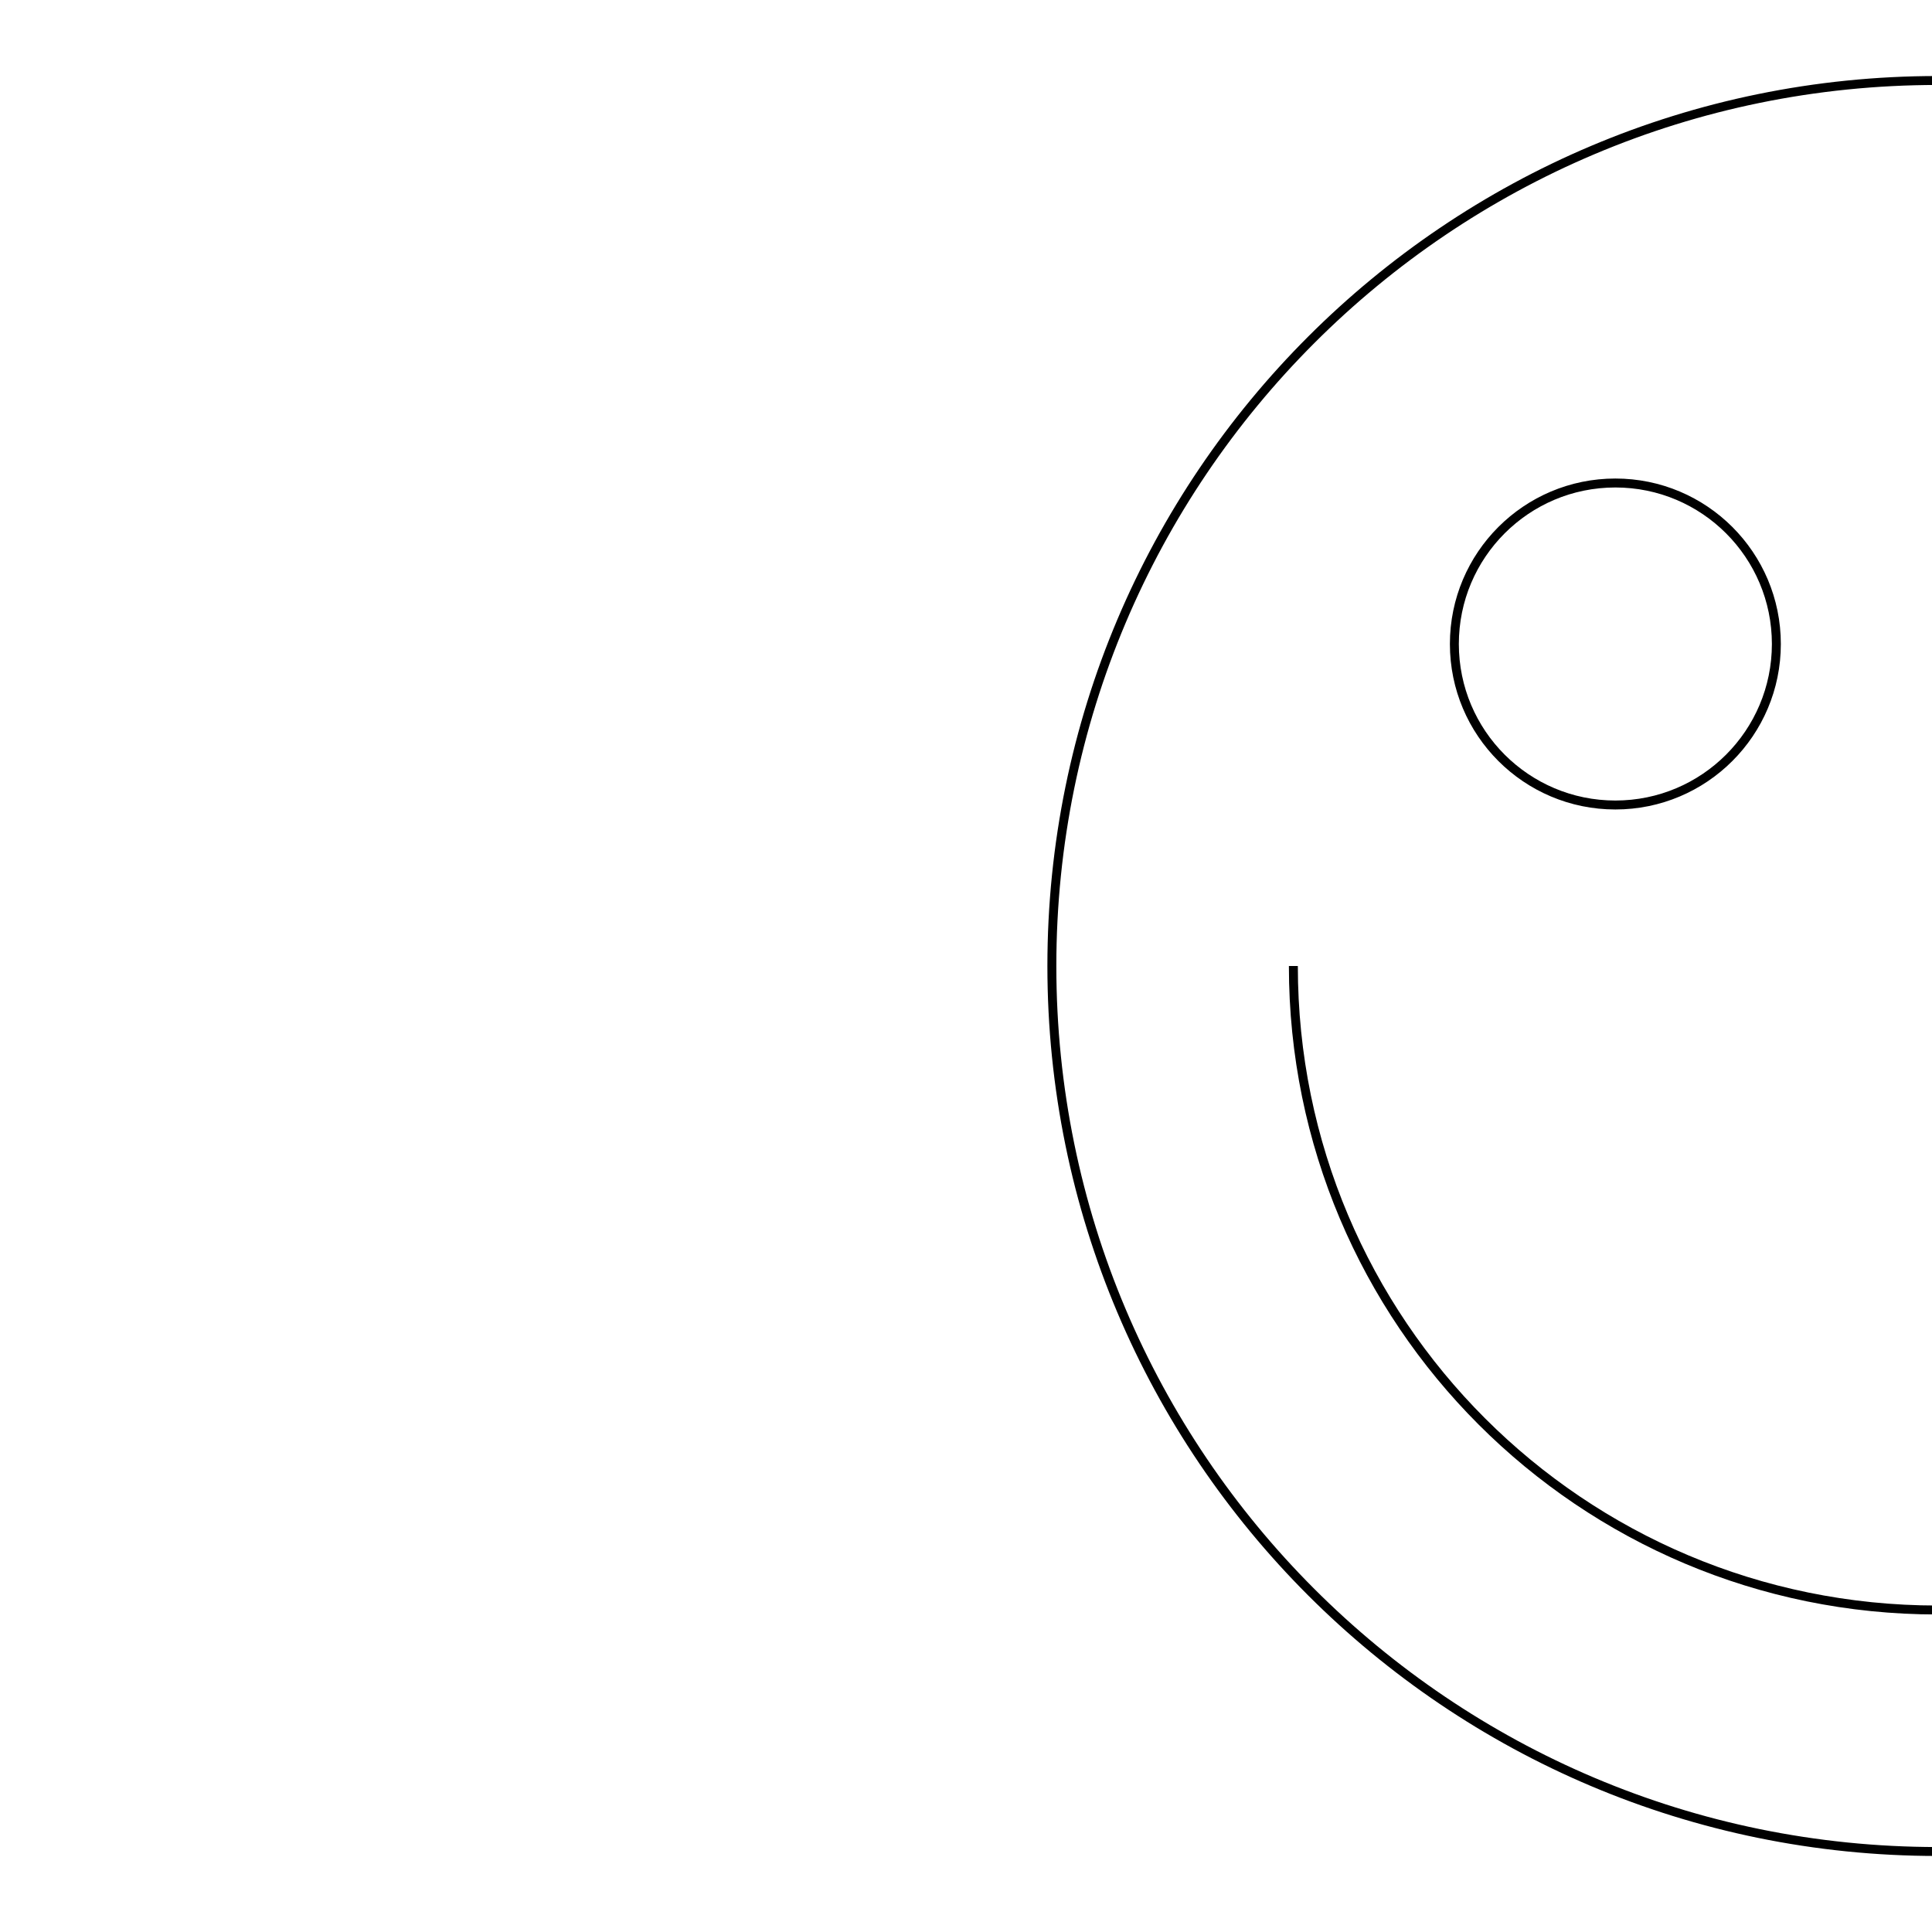
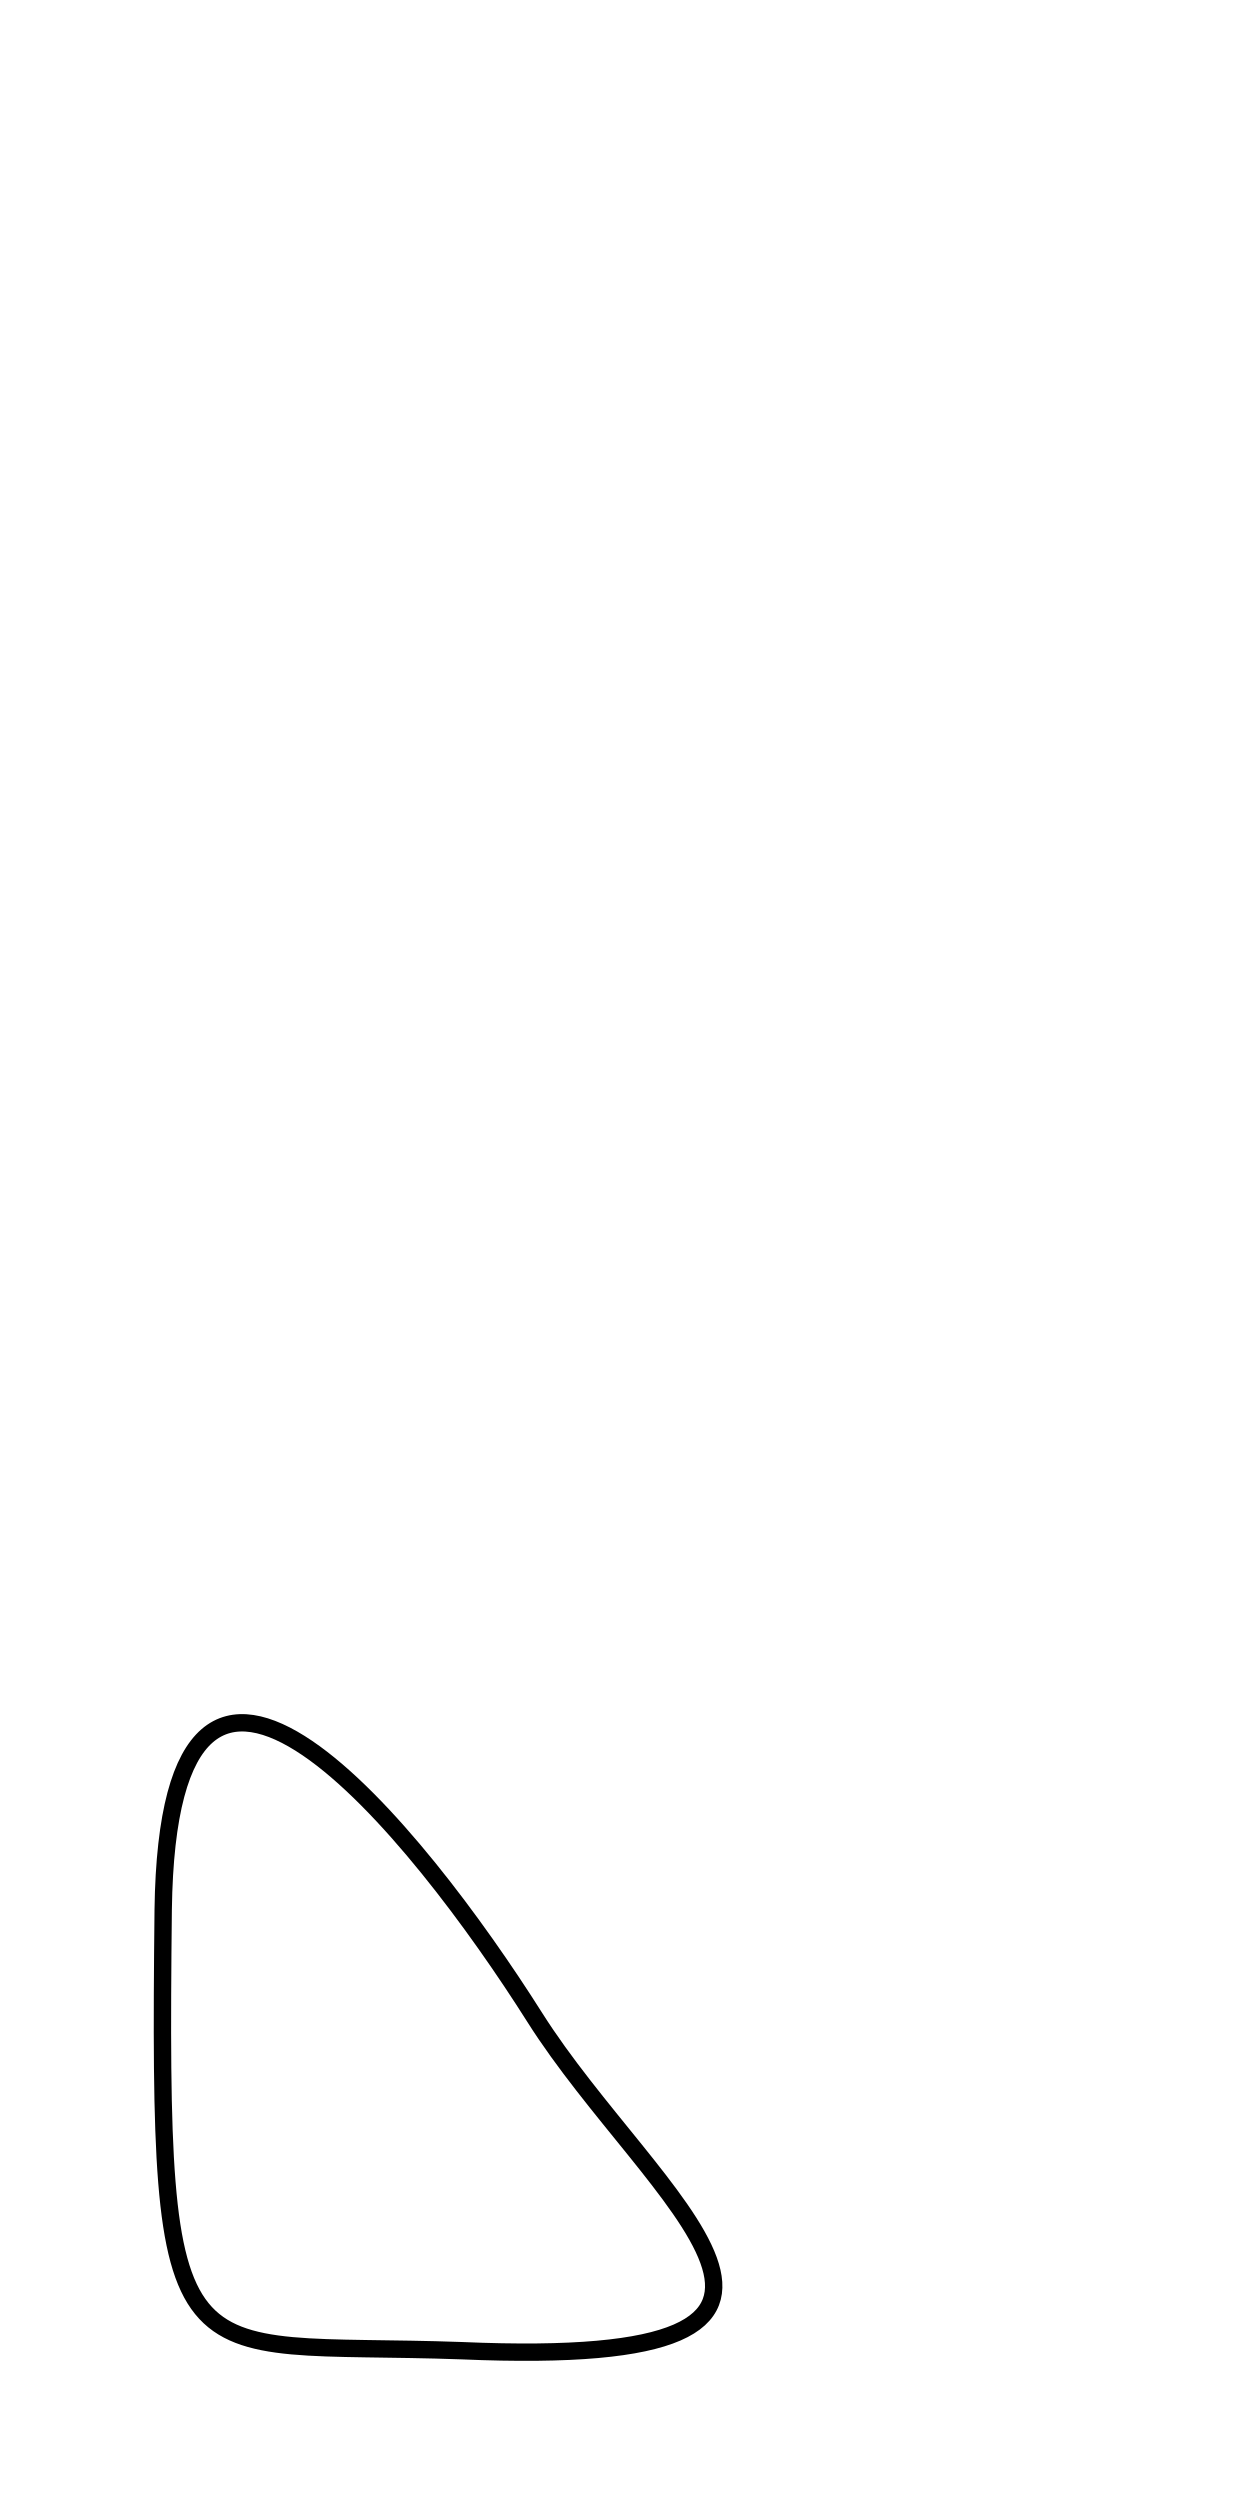
- <svg xmlns="http://www.w3.org/2000/svg" xmlns:xlink="http://www.w3.org/1999/xlink" version="1.1" id="Layer_1" x="0px" y="0px" viewBox="0 0 216 216" style="enable-background:new 0 0 216 216;" xml:space="preserve">
+ <svg xmlns="http://www.w3.org/2000/svg" version="1.1" id="Layer_1" x="0px" y="0px" viewBox="0 0 72 144" style="enable-background:new 0 0 72 144;" xml:space="preserve">
  <style type="text/css">
	.st0{fill:none;stroke:#000000;stroke-miterlimit:10;}
- 	.st1{clip-path:url(#SVGID_2_);}
- 	.st2{clip-path:url(#SVGID_4_);}
+ 	.st1{clip-path:url(#SVGID_2_);fill:none;stroke:#000000;stroke-miterlimit:10;}
+ 	.st2{clip-path:url(#SVGID_4_);fill:none;stroke:#000000;stroke-miterlimit:10;}
	.st3{clip-path:url(#SVGID_6_);}
- 	.st4{fill:none;stroke:#231F20;stroke-miterlimit:10;}
- 	.st5{clip-path:url(#SVGID_8_);}
- 	.st6{clip-path:url(#SVGID_10_);}
- 	.st7{clip-path:url(#SVGID_12_);}
- 	.st8{clip-path:url(#SVGID_14_);fill:none;stroke:#000000;stroke-miterlimit:10;}
- 	.st9{clip-path:url(#SVGID_16_);}
- 	.st10{clip-path:url(#SVGID_18_);}
+ 	.st4{clip-path:url(#SVGID_8_);fill:none;stroke:#000000;stroke-miterlimit:10;}
</style>
-   <g>
-     <defs>
-       <rect id="SVGID_1_" x="0" width="216" height="216" />
-     </defs>
-     <clipPath id="SVGID_2_">
-       <use xlink:href="#SVGID_1_" style="overflow:visible;" />
-     </clipPath>
-     <g class="st1">
-       <circle class="st0" cx="216.6" cy="108" r="99" />
-       <path class="st0" d="M144.6,108c0,39.8,32.2,72,72,72s72-32.2,72-72" />
-       <circle class="st0" cx="180.6" cy="72" r="18" />
-     </g>
-   </g>
-   <g>
-     <defs>
-       <rect id="SVGID_3_" x="288" width="216" height="216" />
-     </defs>
-     <clipPath id="SVGID_4_">
-       <use xlink:href="#SVGID_3_" style="overflow:visible;" />
-     </clipPath>
-     <g class="st2">
-       <circle class="st0" cx="288.6" cy="108" r="99" />
-     </g>
-   </g>
+   <path class="st0" d="M9.4,110c0.3-22.5,14.7-4.4,21.4,6.2s21.4,20.3-4.2,19.2C9.9,134.8,9.1,138,9.4,110z" />
</svg>
